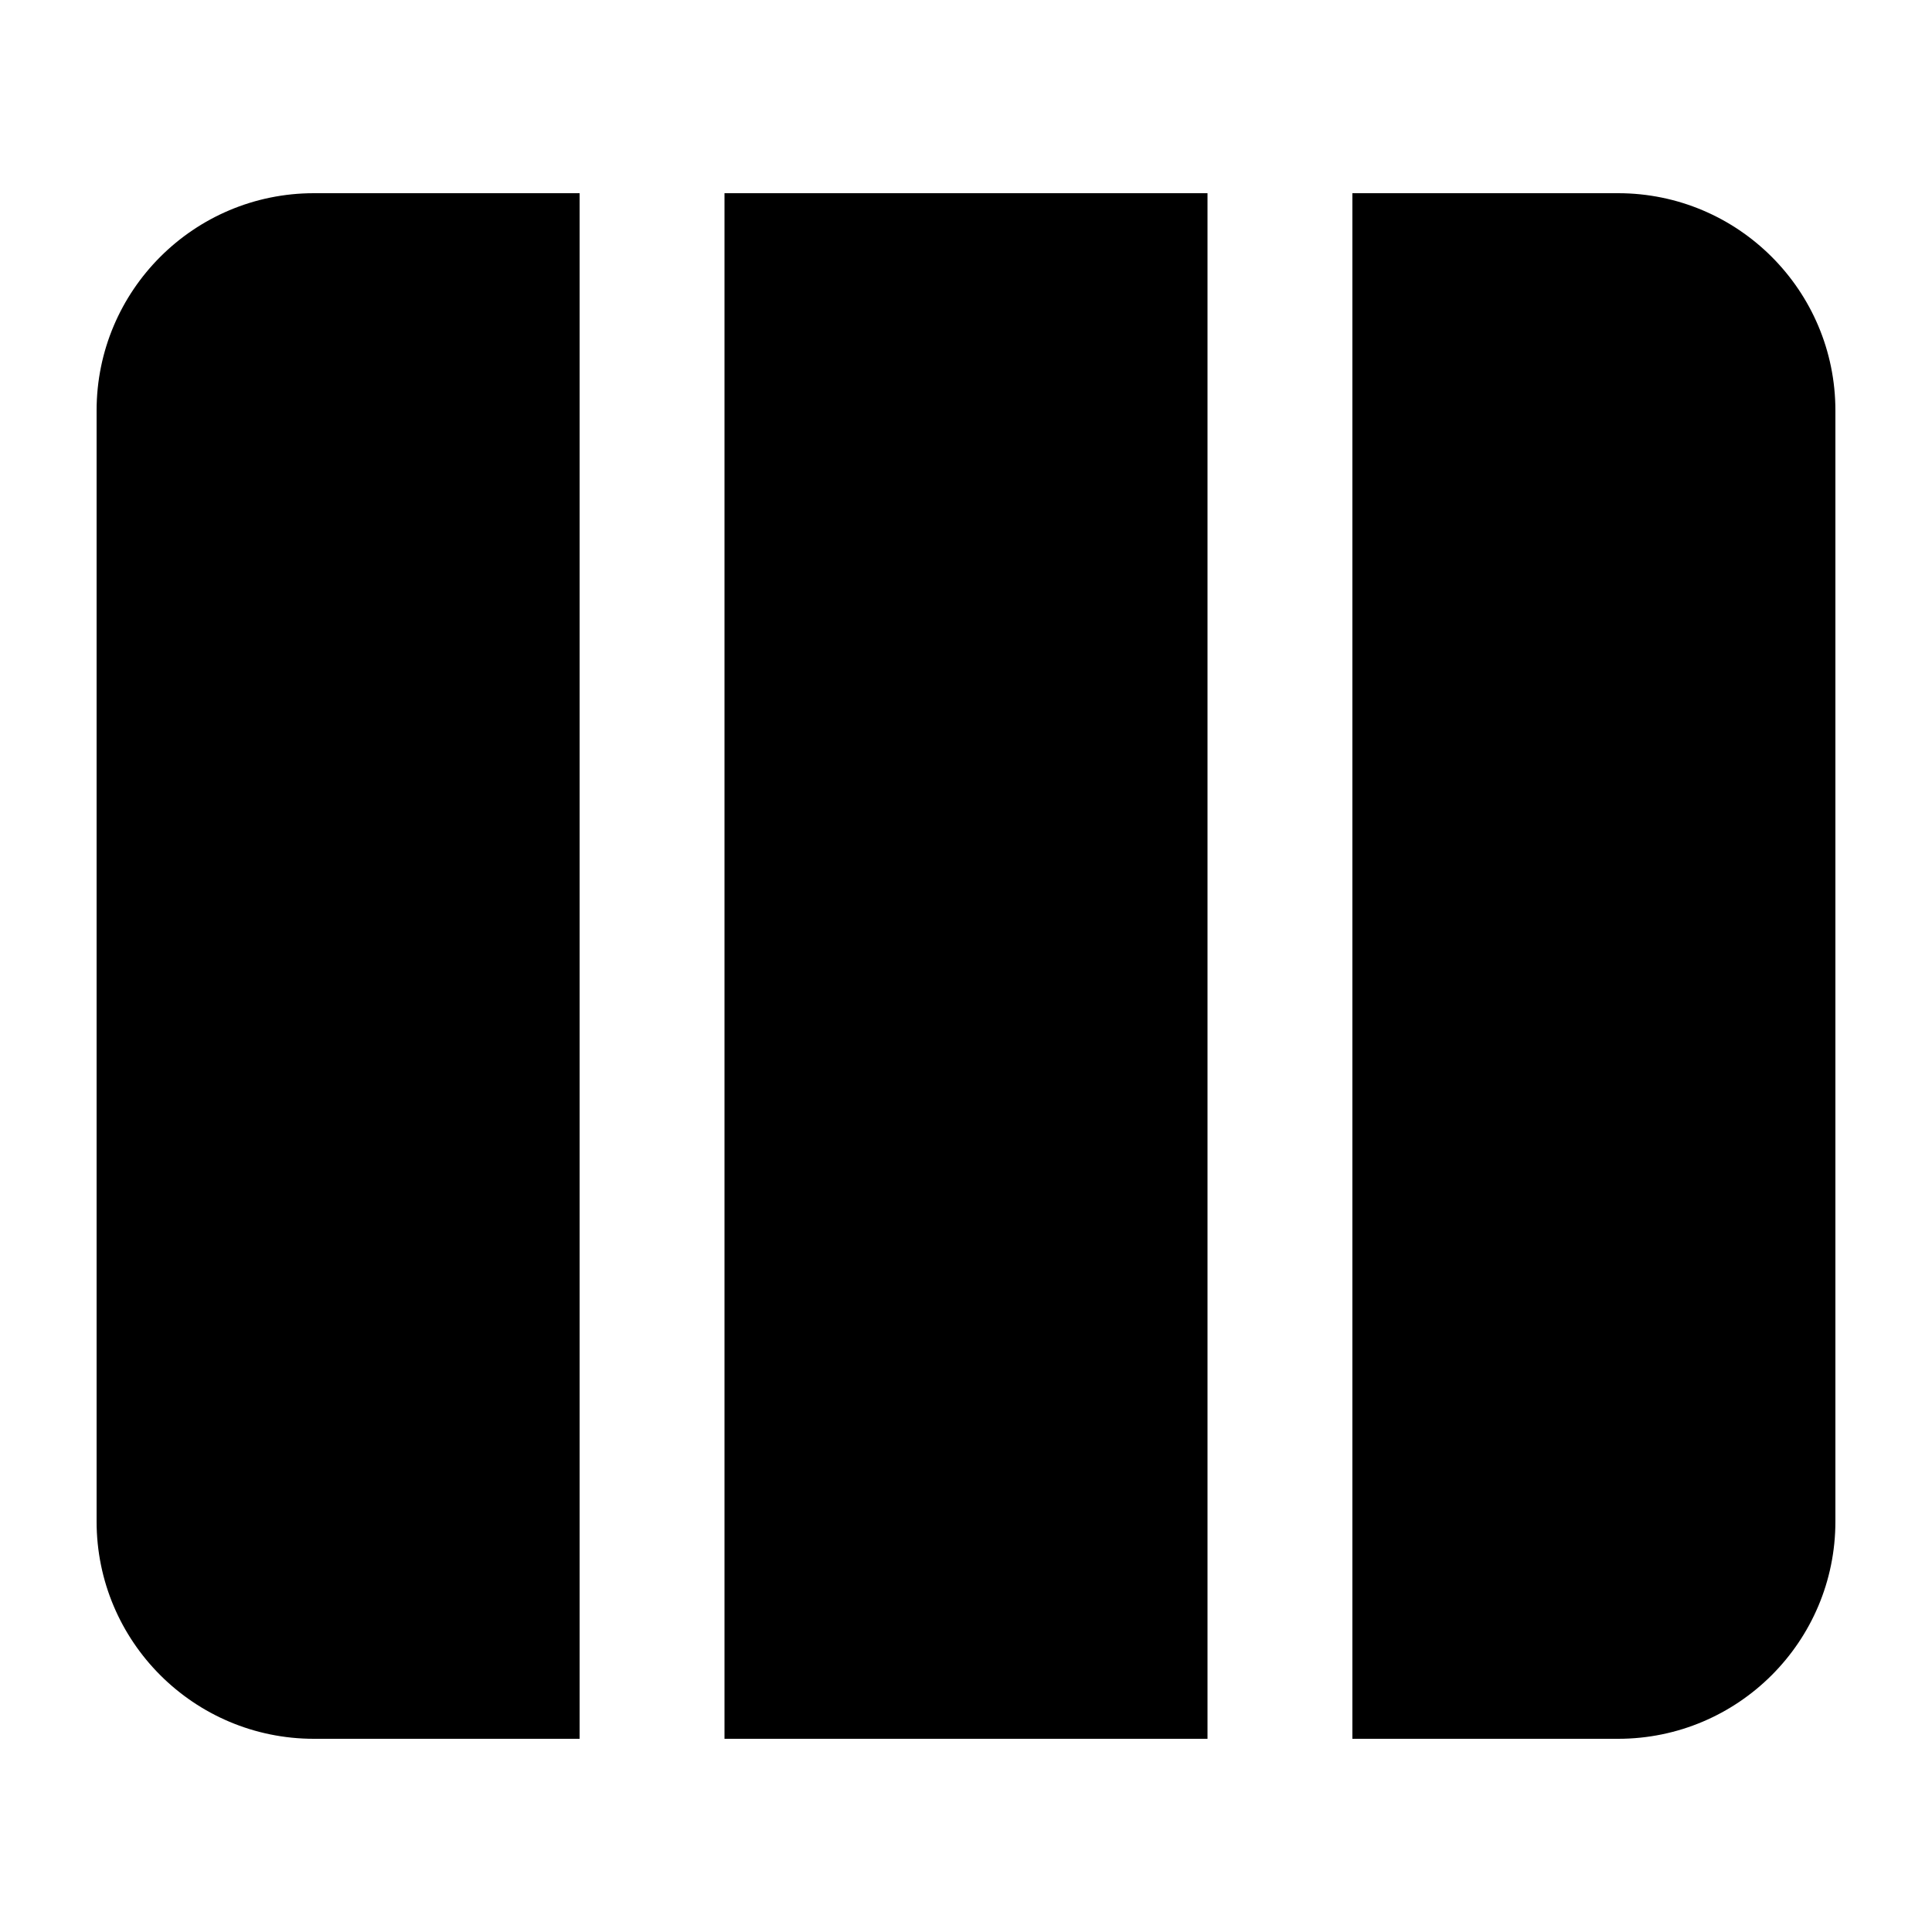
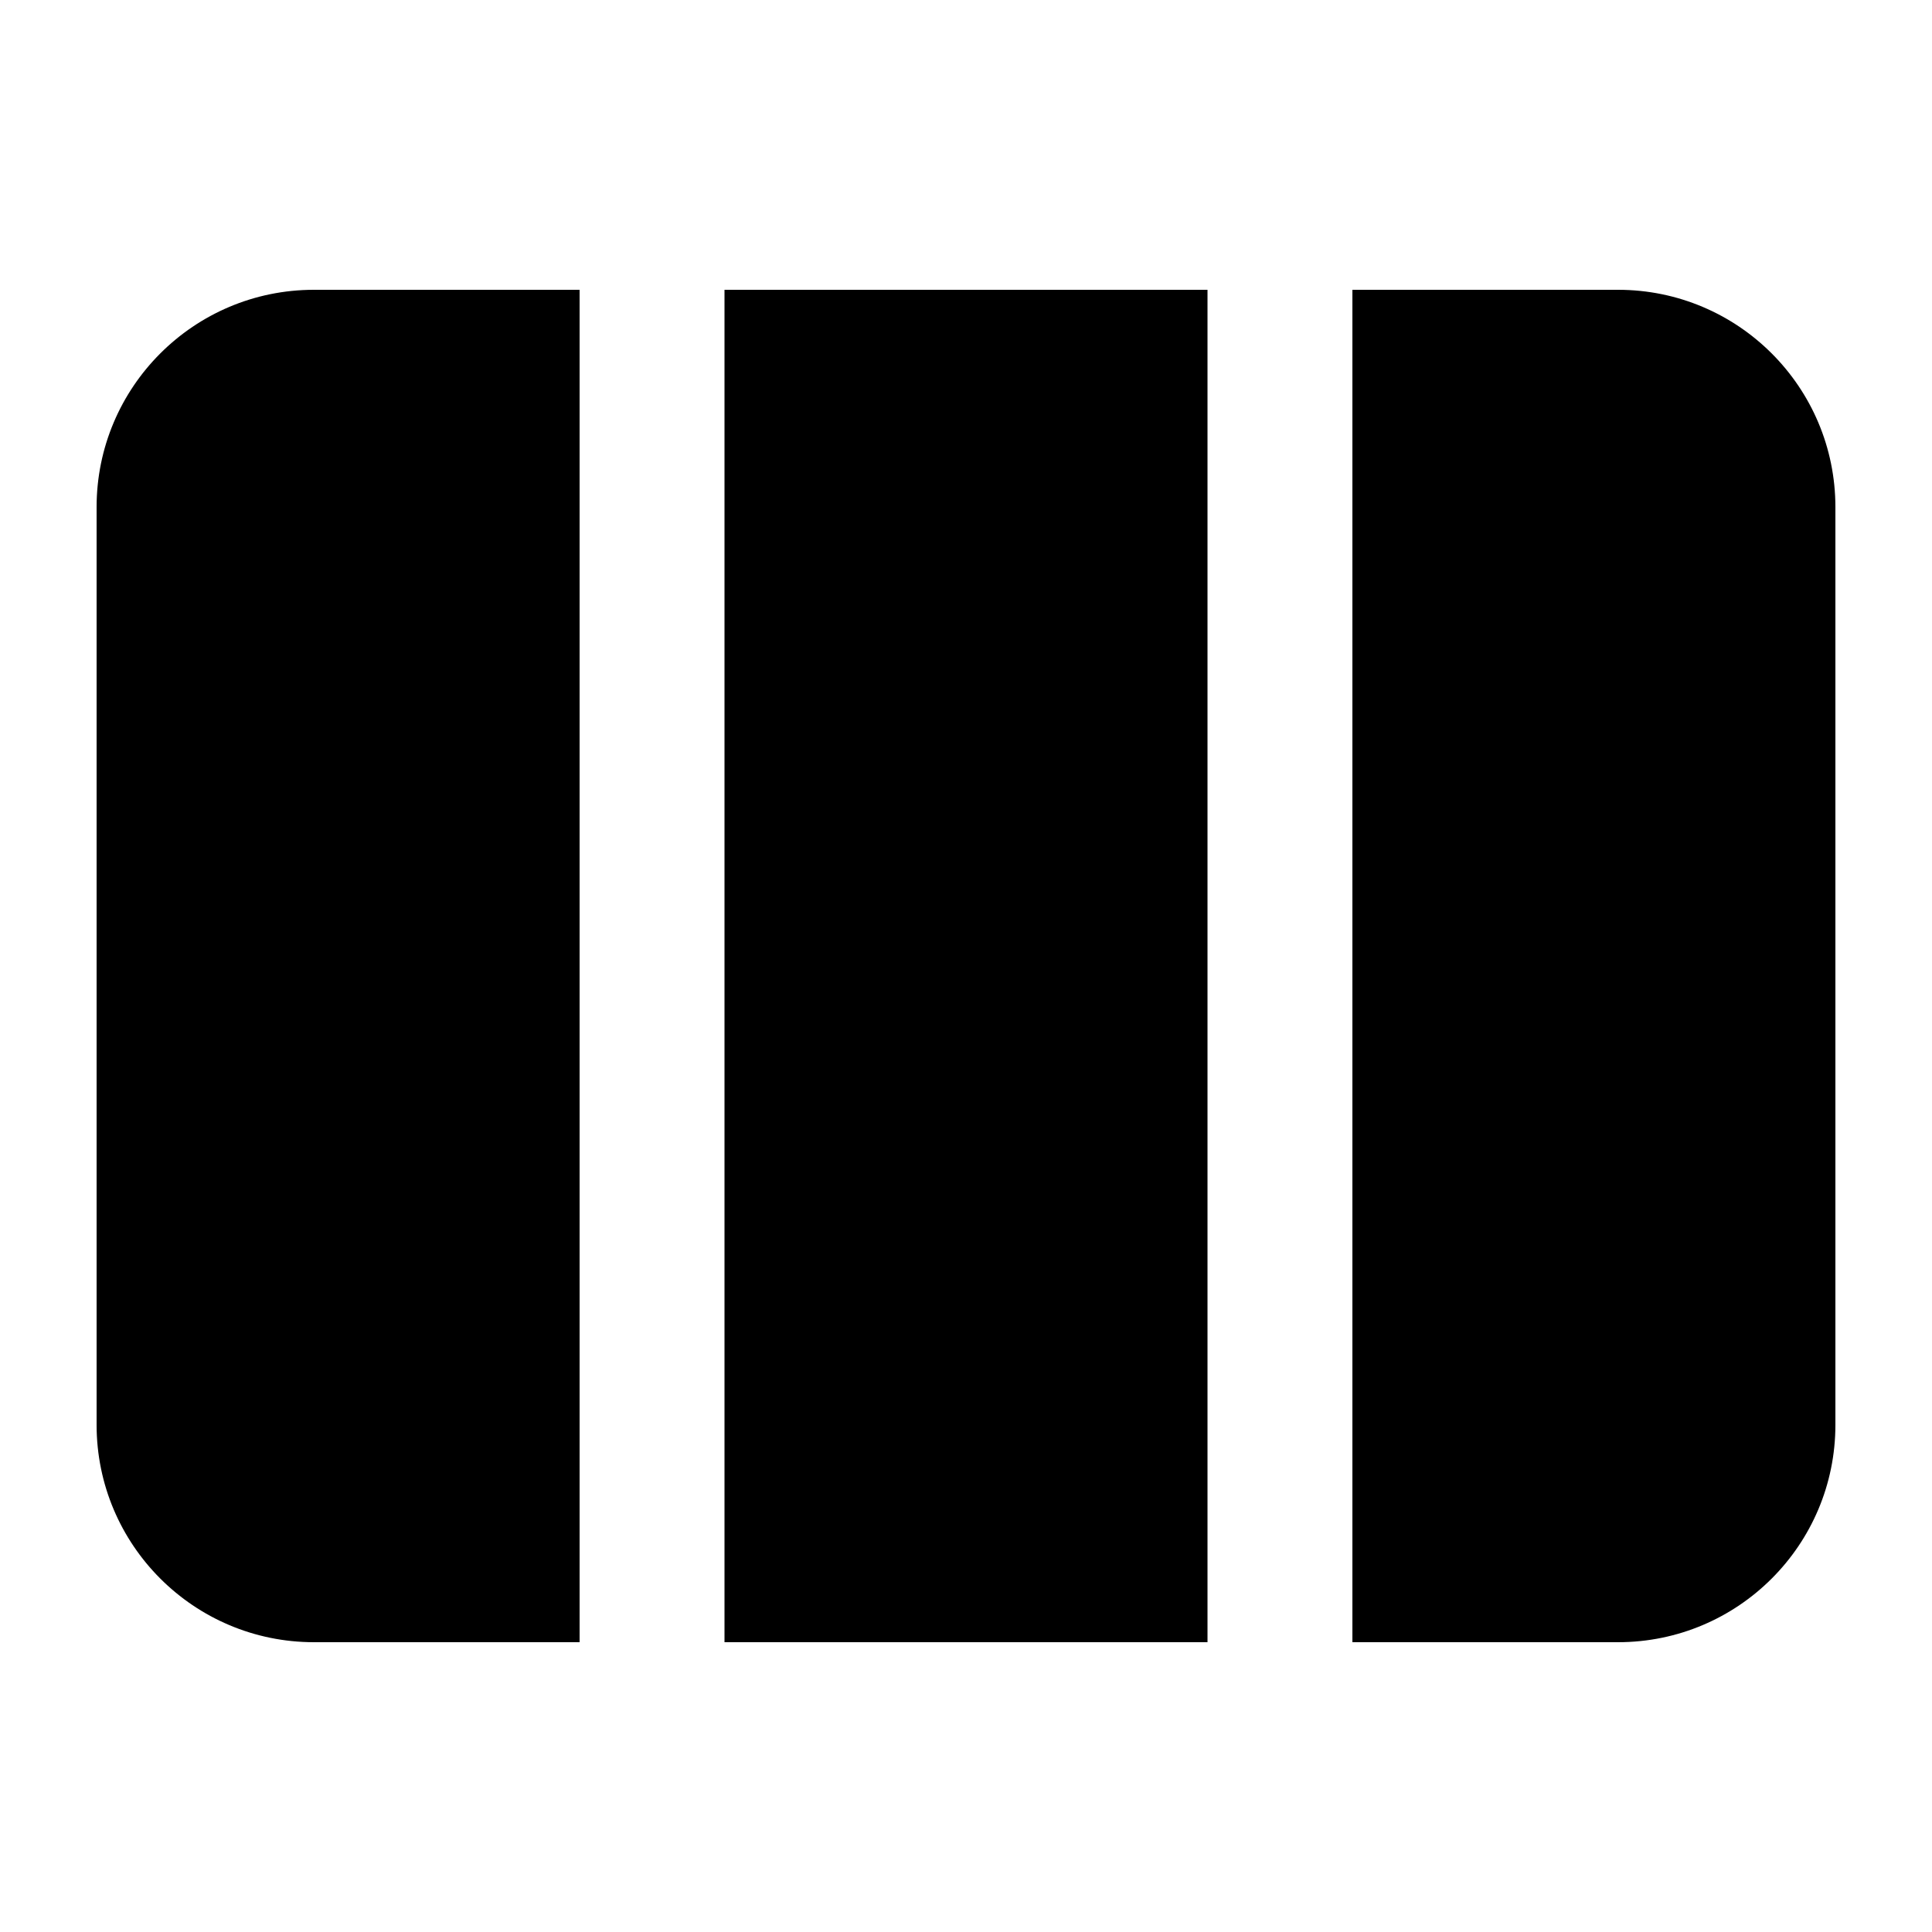
<svg xmlns="http://www.w3.org/2000/svg" viewBox="0 0 20 20" fill="currentColor" aria-hidden="true">
-   <path fill-rule="evenodd" d="M14 18h2.75A2.25 2.25 0 0019 15.75V4.25A2.25 2.25 0 0016.75 2H14v16zM12.5 2h-5v16h5V2zM3.25 2H6v16H3.25A2.25 2.25 0 011 15.75V4.25A2.25 2.25 0 013.25 2z" clip-rule="evenodd" />
+   <path d="M14 17h2.75A2.25 2.25 0 0019 14.75v-9.5A2.25 2.25 0 0016.75 3H14v14zM12.5 3h-5v14h5V3zM3.25 3H6v14H3.25A2.25 2.25 0 011 14.75v-9.5A2.25 2.25 0 013.25 3z" />
</svg>
